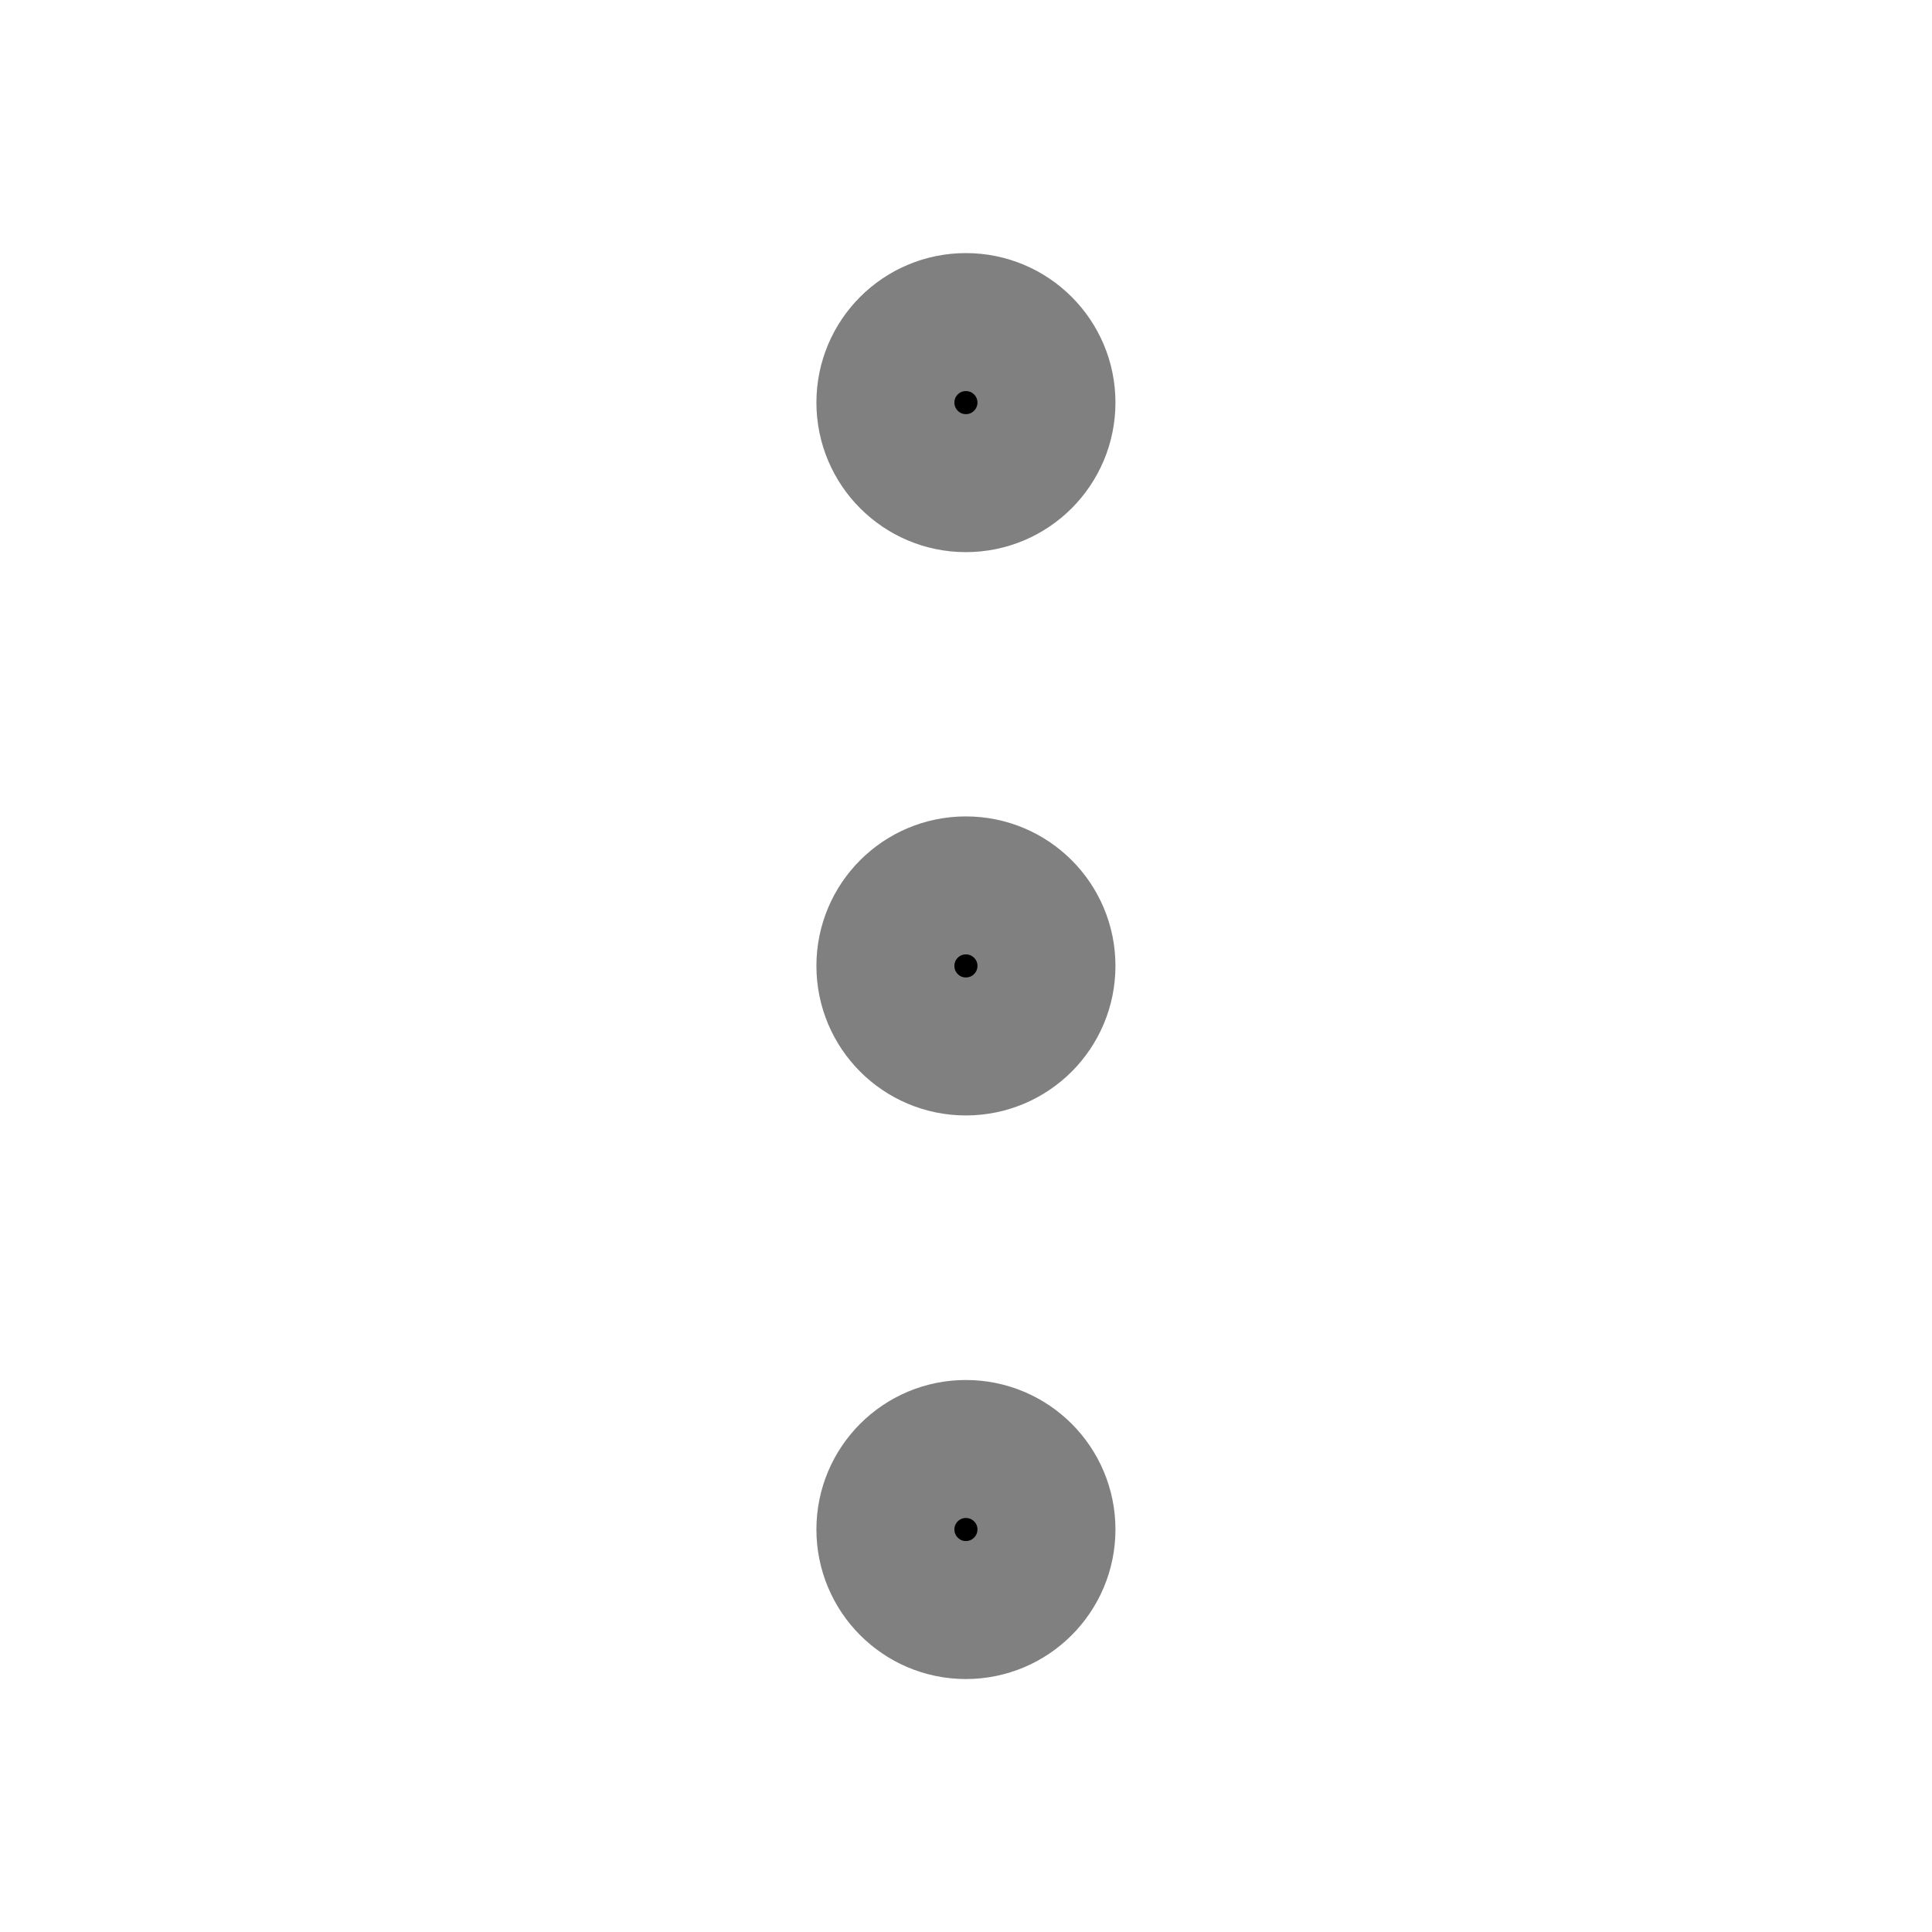
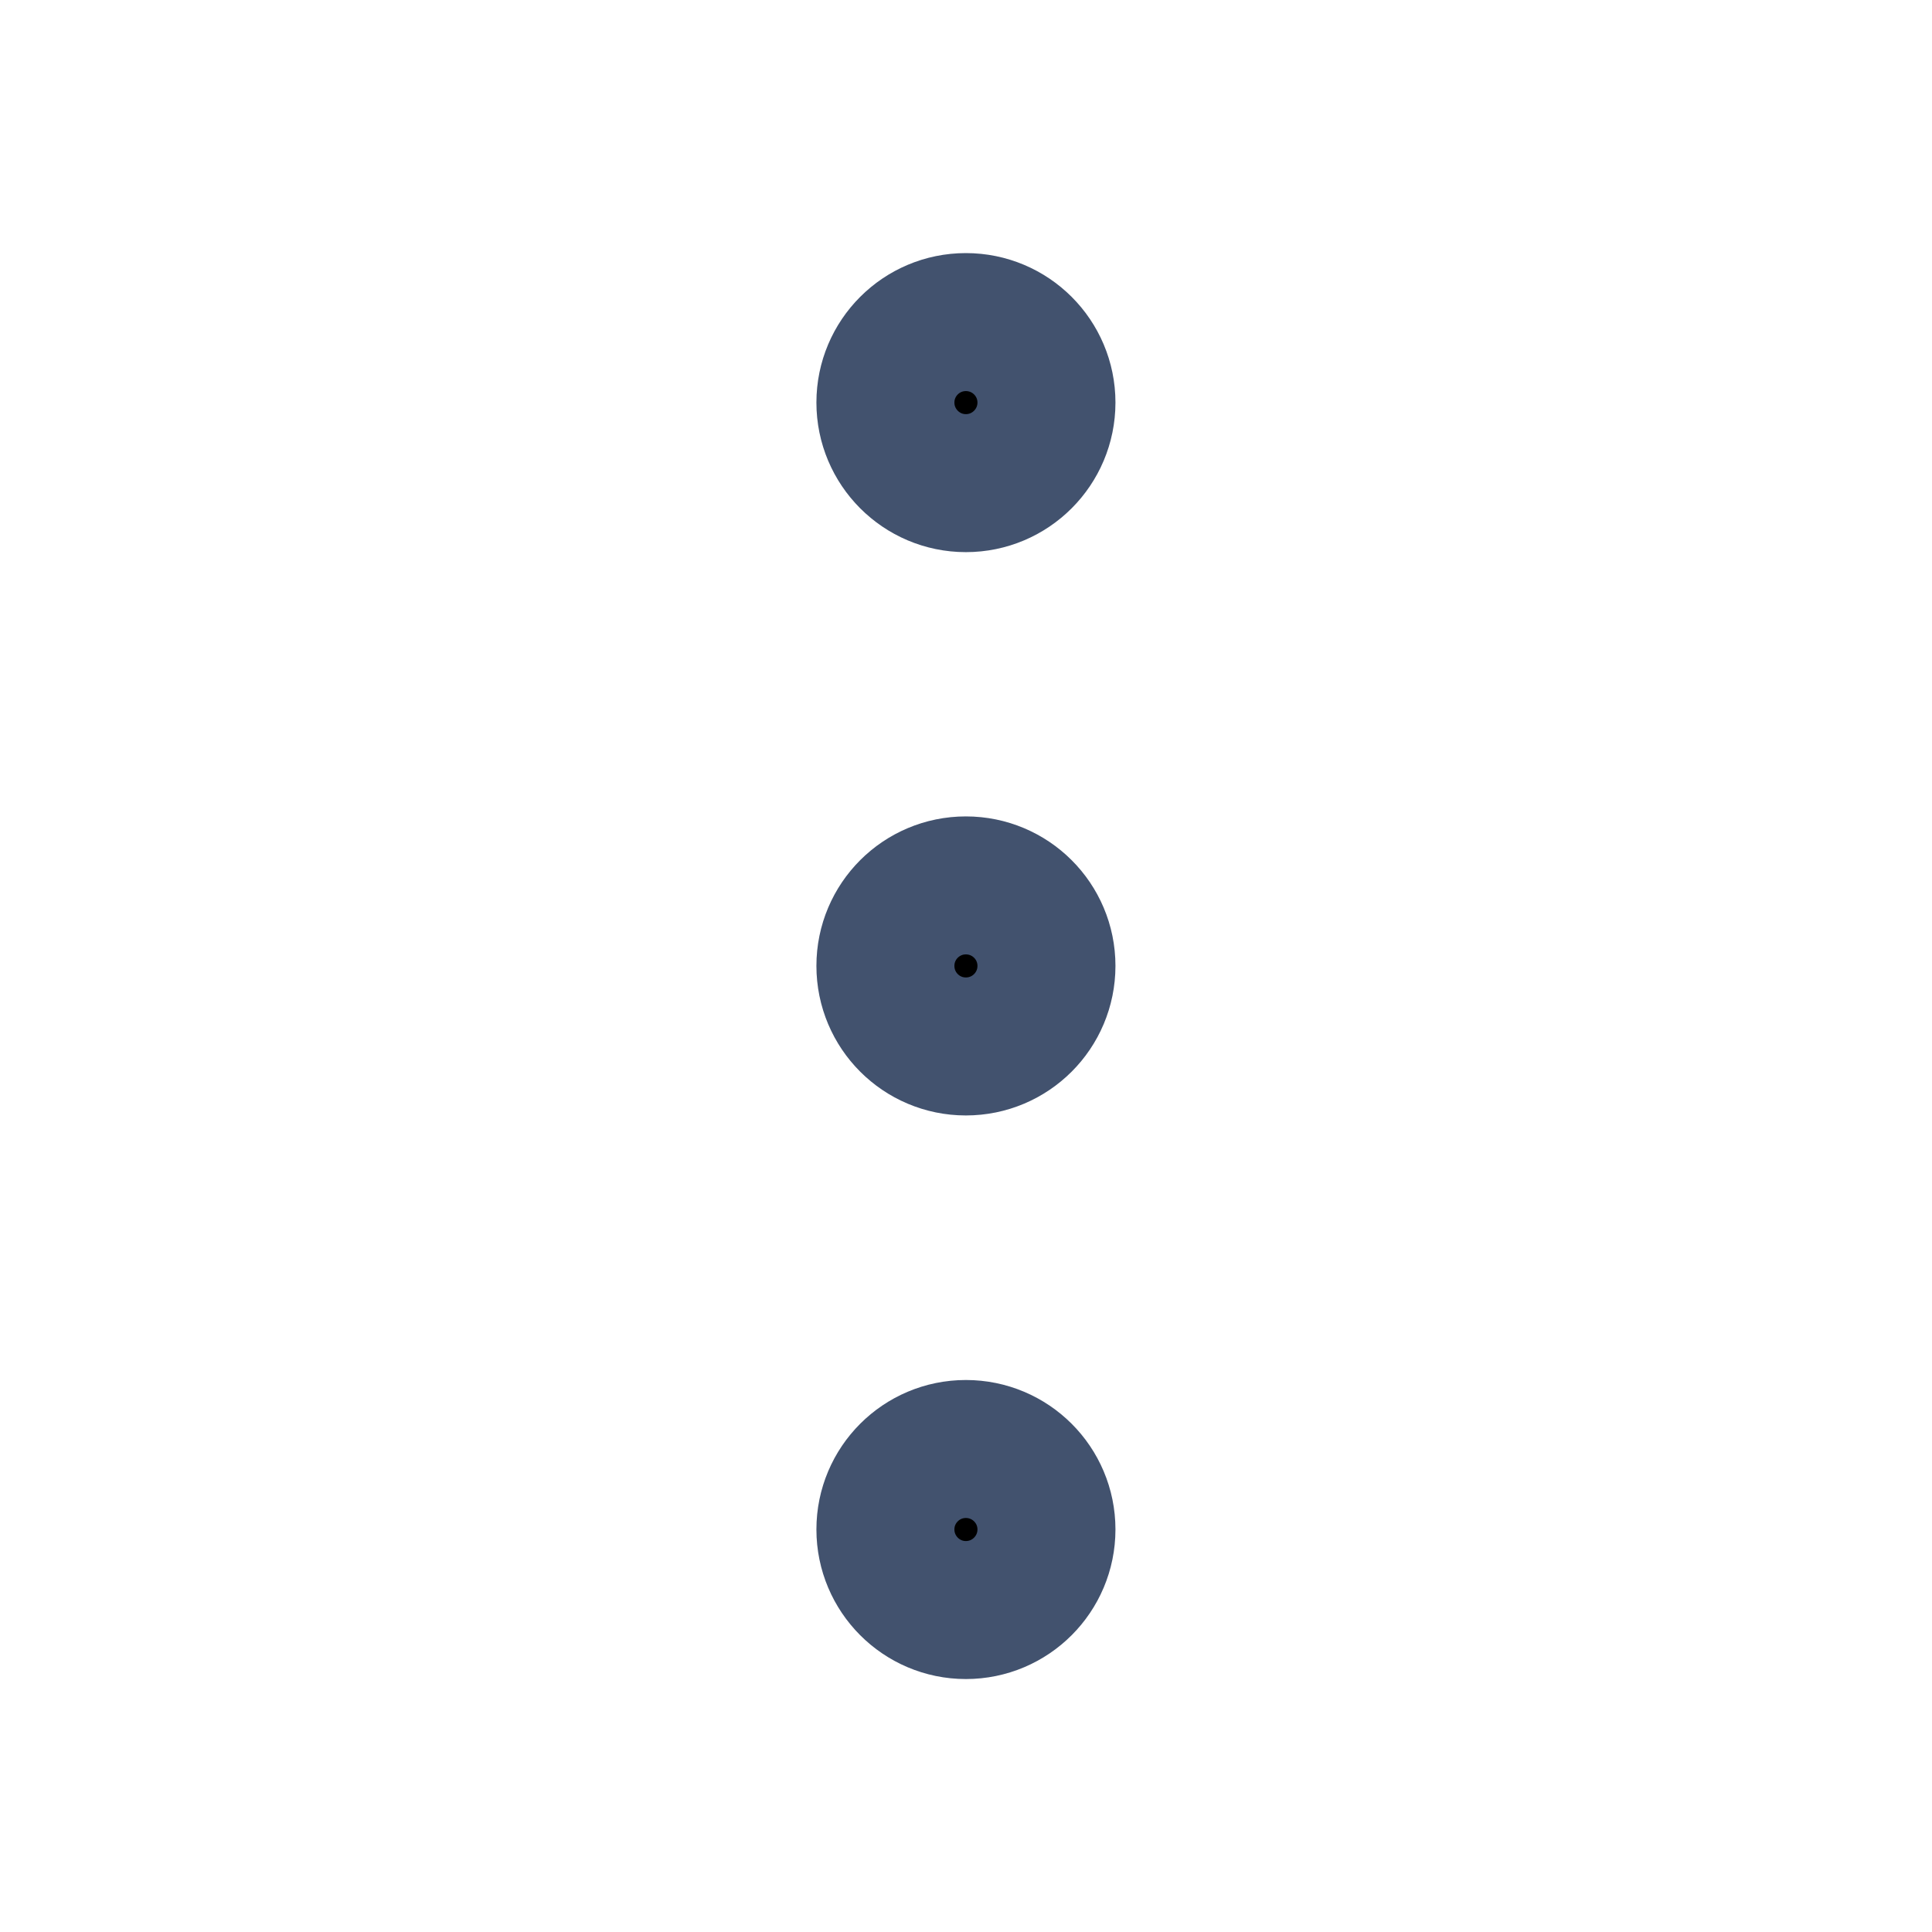
<svg xmlns="http://www.w3.org/2000/svg" width="18" height="18" viewBox="0 0 14 14" fill="none">
-   <path d="M6.999 7.583C7.322 7.583 7.583 7.322 7.583 6.999C7.583 6.677 7.322 6.416 6.999 6.416C6.677 6.416 6.416 6.677 6.416 6.999C6.416 7.322 6.677 7.583 6.999 7.583Z" fill="black" stroke="#808080" stroke-linecap="round" stroke-linejoin="round" />
-   <path d="M6.999 3.501C7.322 3.501 7.583 3.239 7.583 2.917C7.583 2.595 7.322 2.334 6.999 2.334C6.677 2.334 6.416 2.595 6.416 2.917C6.416 3.239 6.677 3.501 6.999 3.501Z" fill="black" stroke="#808080" stroke-linecap="round" stroke-linejoin="round" />
-   <path d="M6.999 11.667C7.322 11.667 7.583 11.405 7.583 11.083C7.583 10.761 7.322 10.5 6.999 10.5C6.677 10.5 6.416 10.761 6.416 11.083C6.416 11.405 6.677 11.667 6.999 11.667Z" fill="black" stroke="#808080" stroke-linecap="round" stroke-linejoin="round" />
+   <path d="M6.999 7.583C7.322 7.583 7.583 7.322 7.583 6.999C7.583 6.677 7.322 6.416 6.999 6.416C6.677 6.416 6.416 6.677 6.416 6.999C6.416 7.322 6.677 7.583 6.999 7.583Z" fill="black" stroke="#42526E" stroke-linecap="round" stroke-linejoin="round" />
+   <path d="M6.999 3.501C7.322 3.501 7.583 3.239 7.583 2.917C7.583 2.595 7.322 2.334 6.999 2.334C6.677 2.334 6.416 2.595 6.416 2.917C6.416 3.239 6.677 3.501 6.999 3.501Z" fill="black" stroke="#42526E" stroke-linecap="round" stroke-linejoin="round" />
+   <path d="M6.999 11.667C7.322 11.667 7.583 11.405 7.583 11.083C7.583 10.761 7.322 10.5 6.999 10.5C6.677 10.5 6.416 10.761 6.416 11.083C6.416 11.405 6.677 11.667 6.999 11.667Z" fill="black" stroke="#42526E" stroke-linecap="round" stroke-linejoin="round" />
</svg>
